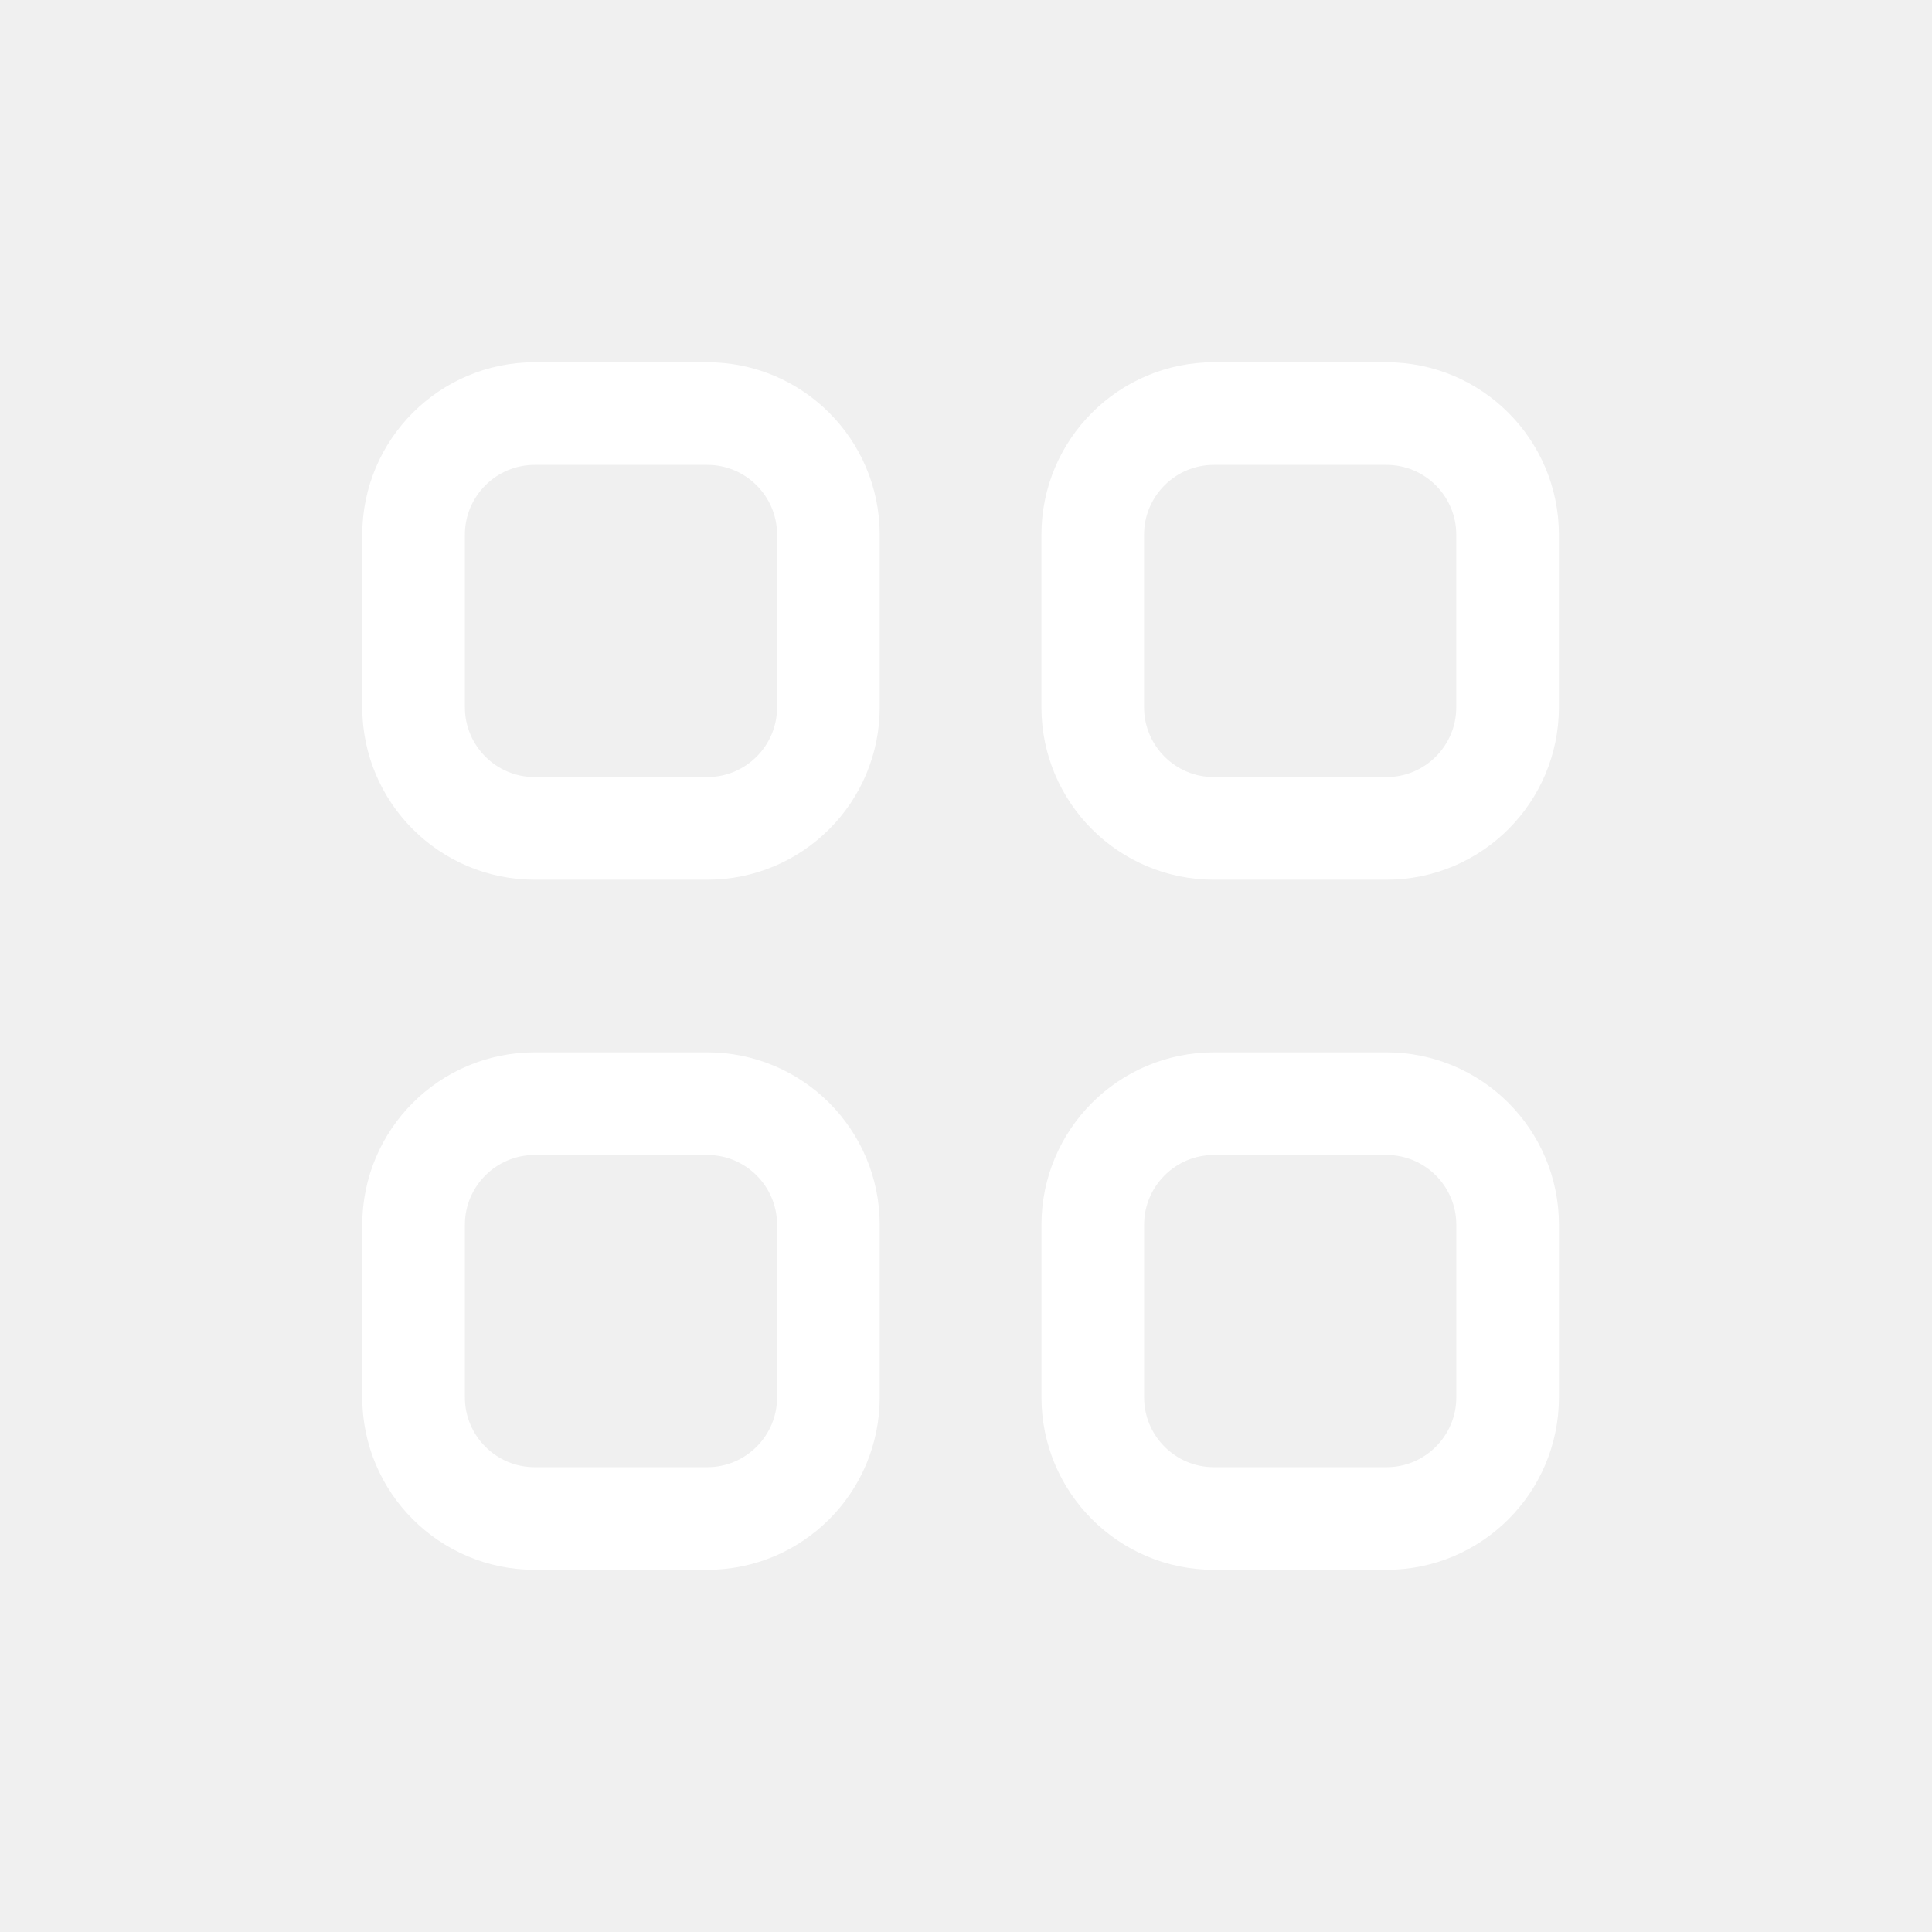
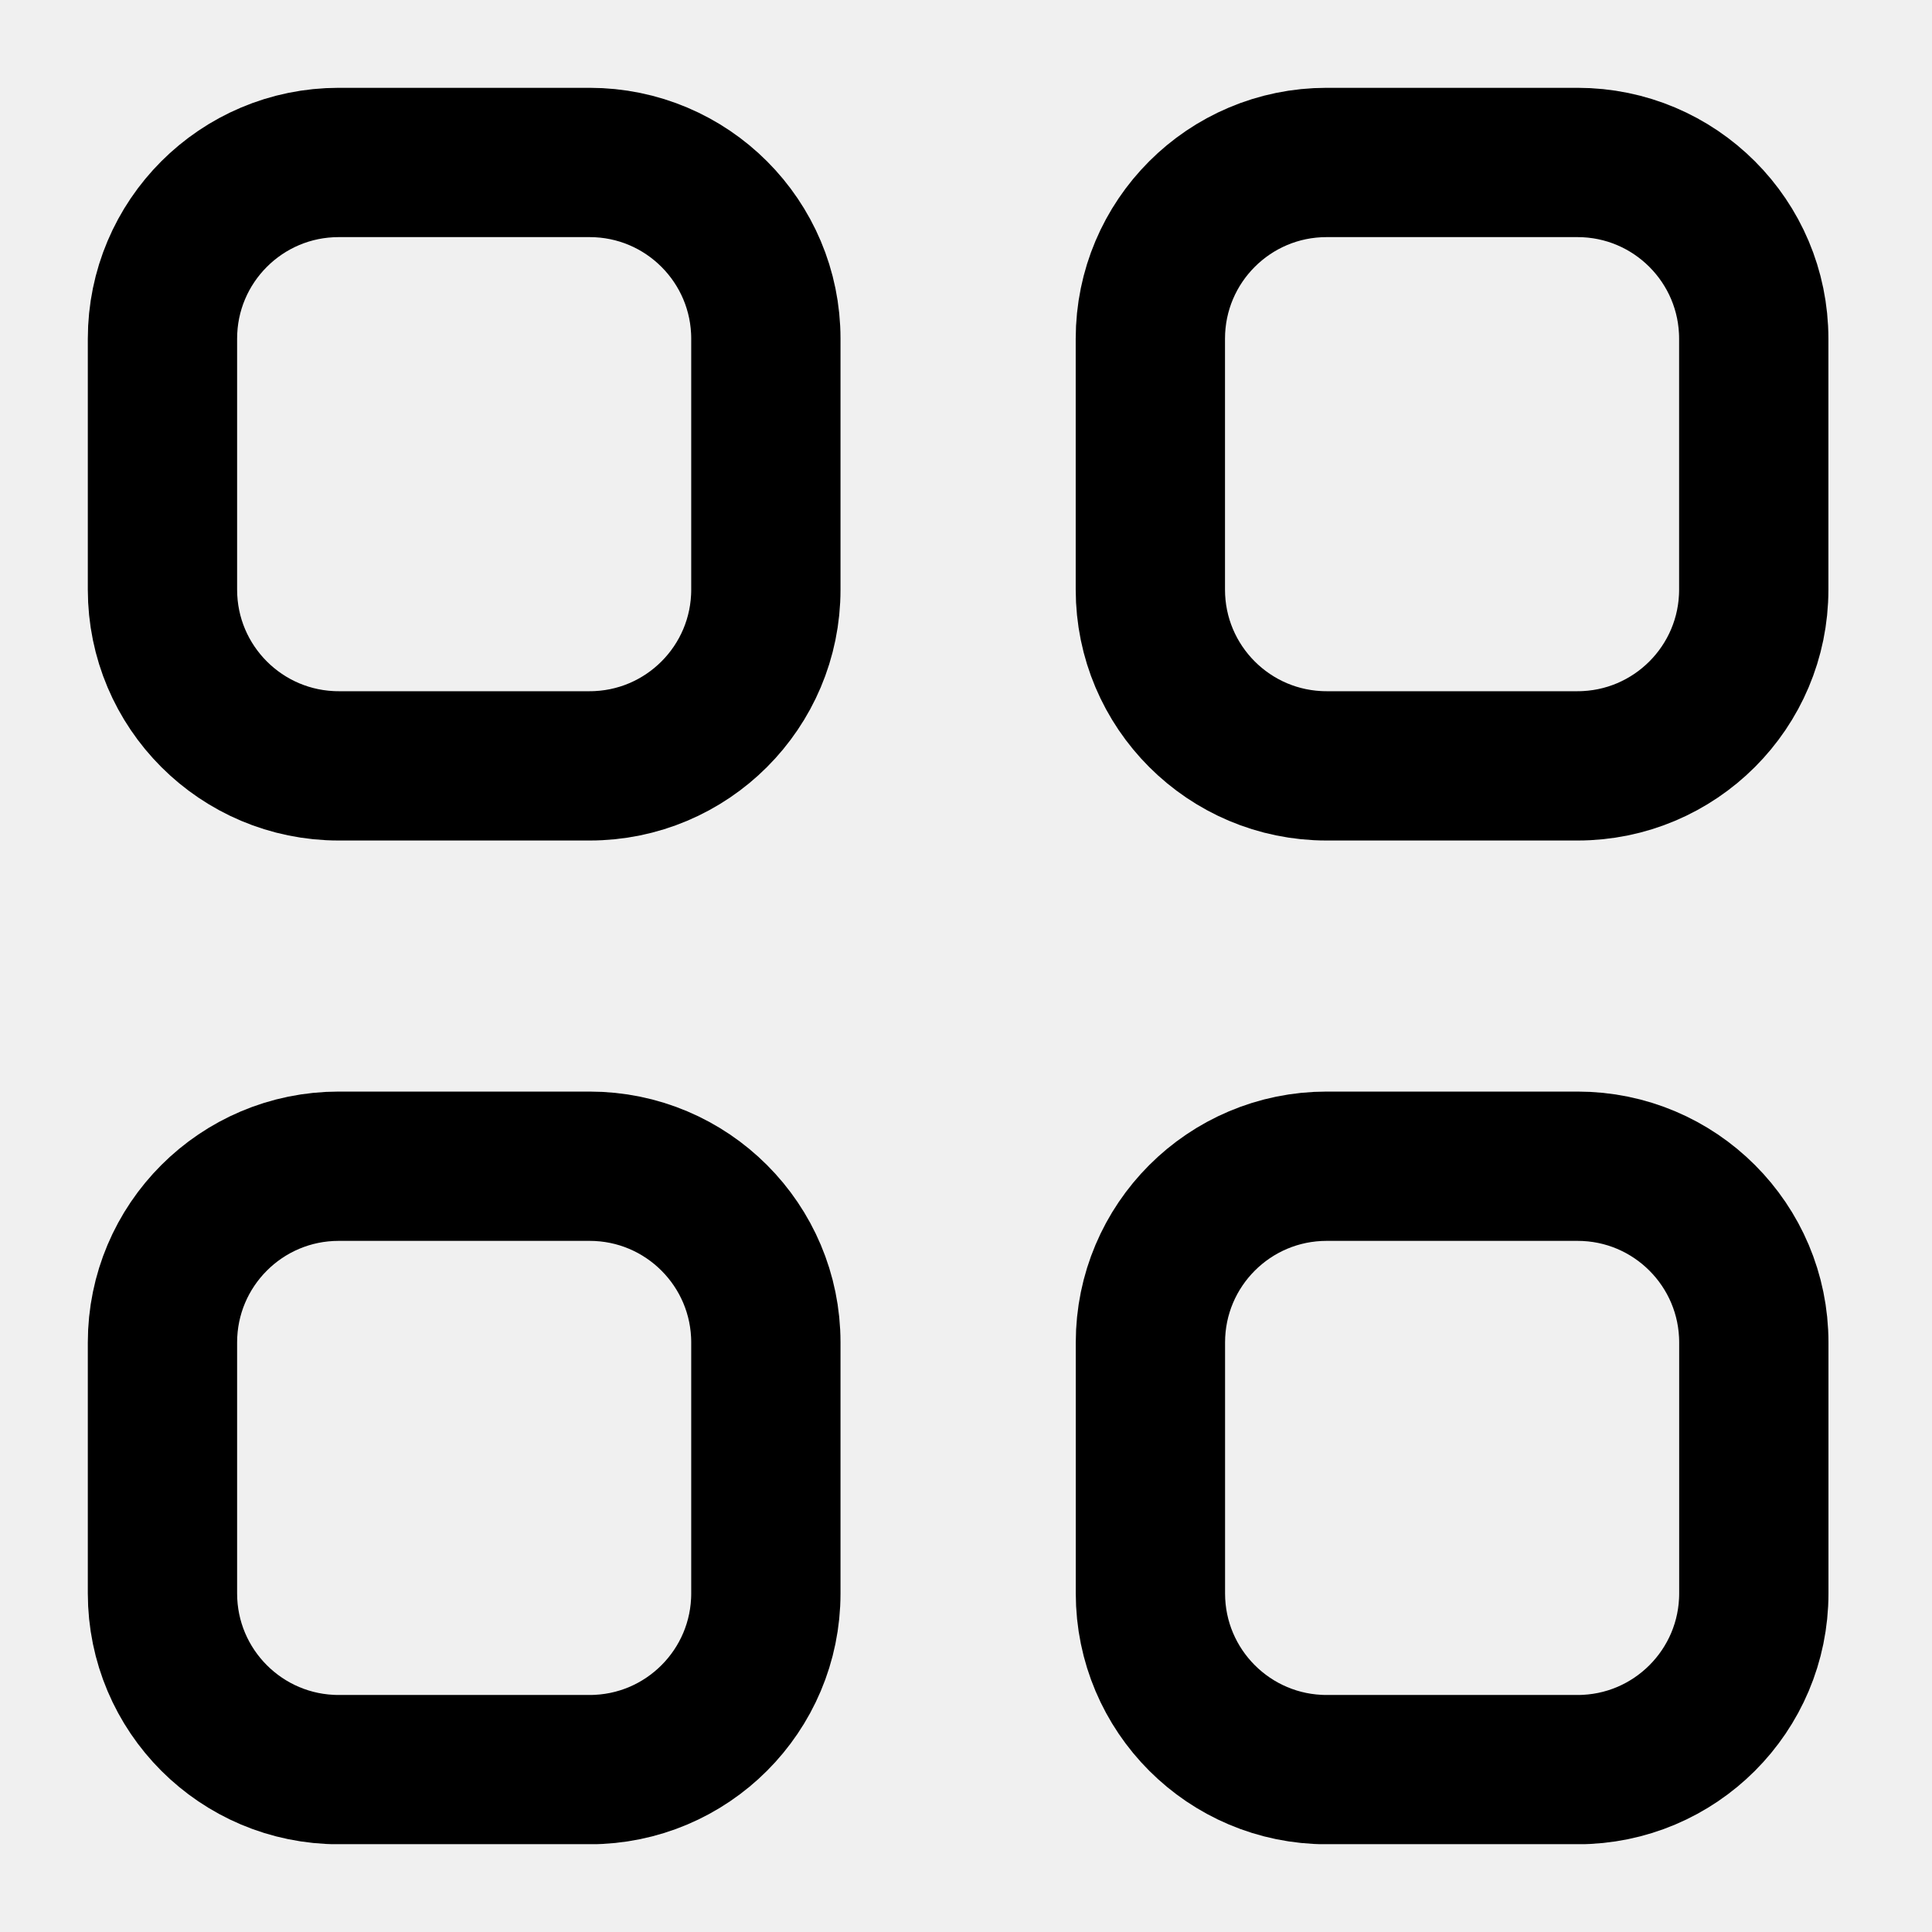
- <svg xmlns="http://www.w3.org/2000/svg" width="32" height="32" viewBox="0 0 32 32" fill="none">
-   <g clip-path="url(#clip0_4569_5305)">
-     <rect x="-0.85" y="0.85" width="6.871" height="6.871" rx="2.007" transform="matrix(-1 0 0 1 24.1203 6)" stroke="white" stroke-width="1.7" />
-     <rect x="6.85" y="18.28" width="6.871" height="6.871" rx="2.007" stroke="white" stroke-width="1.7" />
-     <rect x="18.1" y="18.28" width="6.871" height="6.871" rx="2.007" stroke="white" stroke-width="1.7" />
-     <rect x="6.85" y="6.85" width="6.871" height="6.871" rx="2.007" stroke="white" stroke-width="1.7" />
+ <svg xmlns="http://www.w3.org/2000/svg" width="22" height="22" viewBox="0 0 22 22" fill="none">
+   <g clip-path="url(#clip0_9_21026)">
+     <rect x="-0.85" y="0.85" width="6.871" height="6.871" rx="2.007" transform="matrix(-1 0 0 1 19.1203 1)" stroke="currentColor" stroke-width="1.7" />
+     <rect x="1.85" y="13.28" width="6.871" height="6.871" rx="2.007" stroke="currentColor" stroke-width="1.7" />
+     <rect x="13.1" y="13.28" width="6.871" height="6.871" rx="2.007" stroke="currentColor" stroke-width="1.7" />
+     <rect x="1.85" y="1.85" width="6.871" height="6.871" rx="2.007" stroke="currentColor" stroke-width="1.7" />
  </g>
  <defs>
-     <clipPath id="clip0_4569_5305">
-       <rect width="20" height="20" fill="white" transform="translate(6 6)" />
+     <clipPath id="clip0_9_21026">
+       <rect width="20" height="20" fill="currentColor" transform="translate(1 1)" />
    </clipPath>
  </defs>
</svg>
